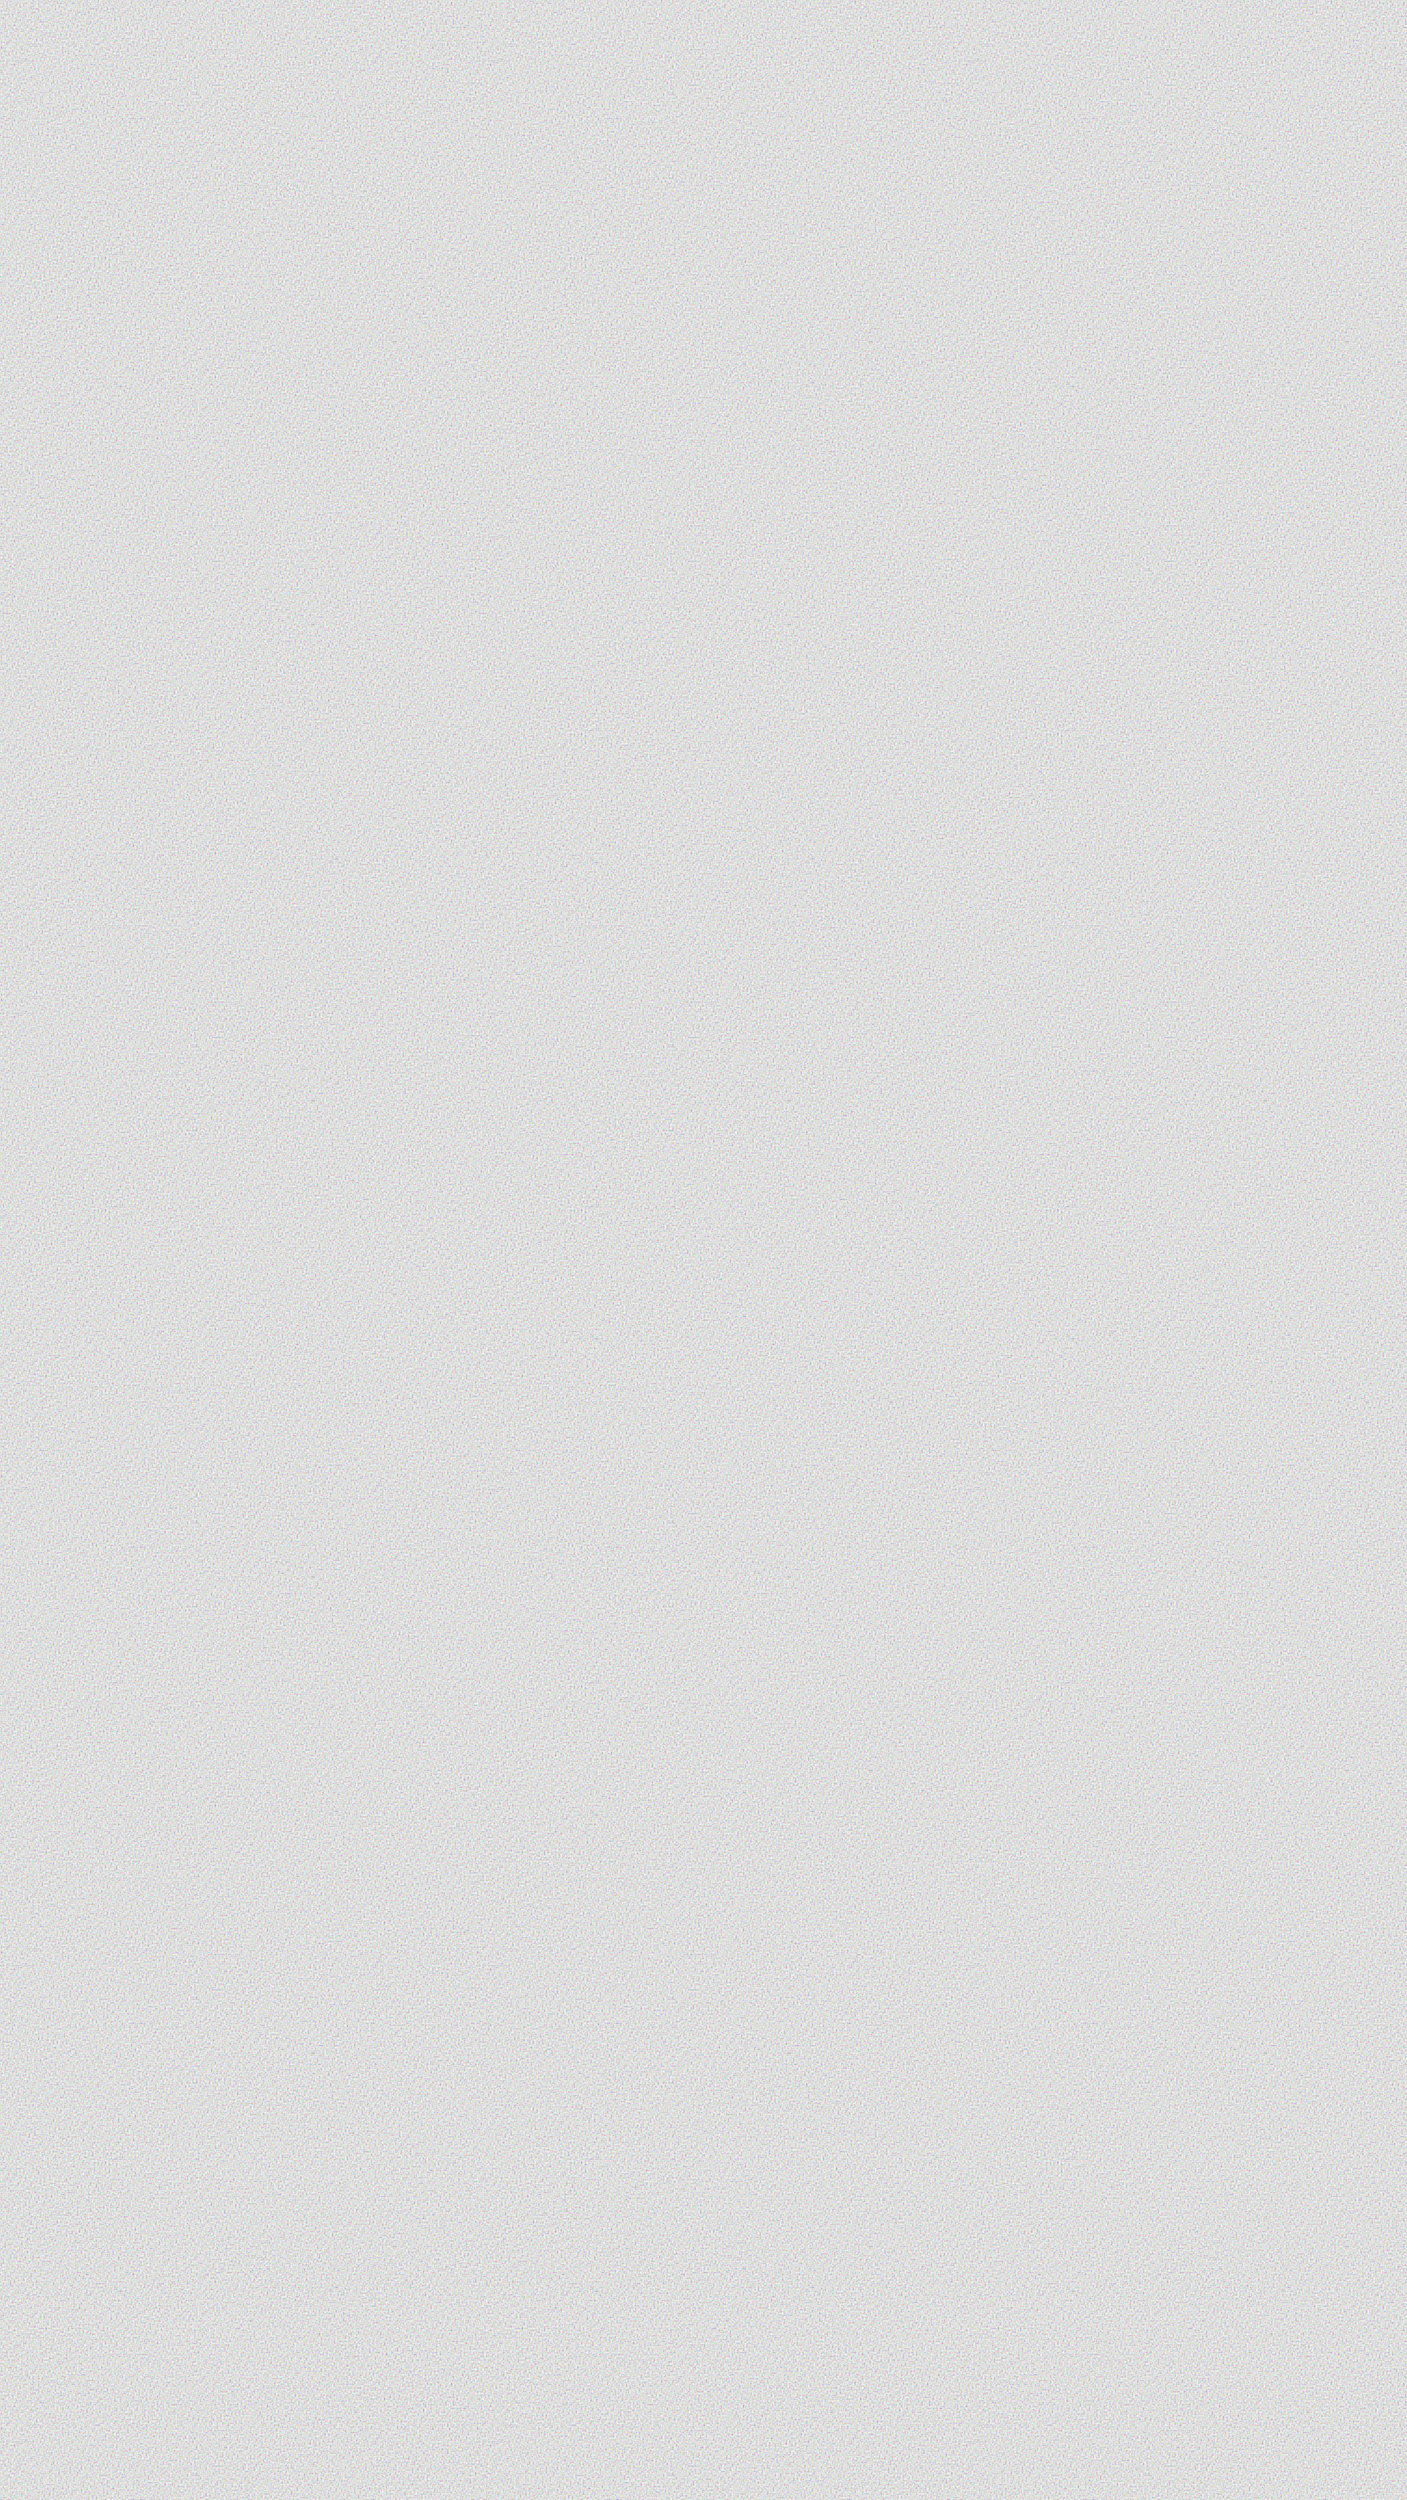
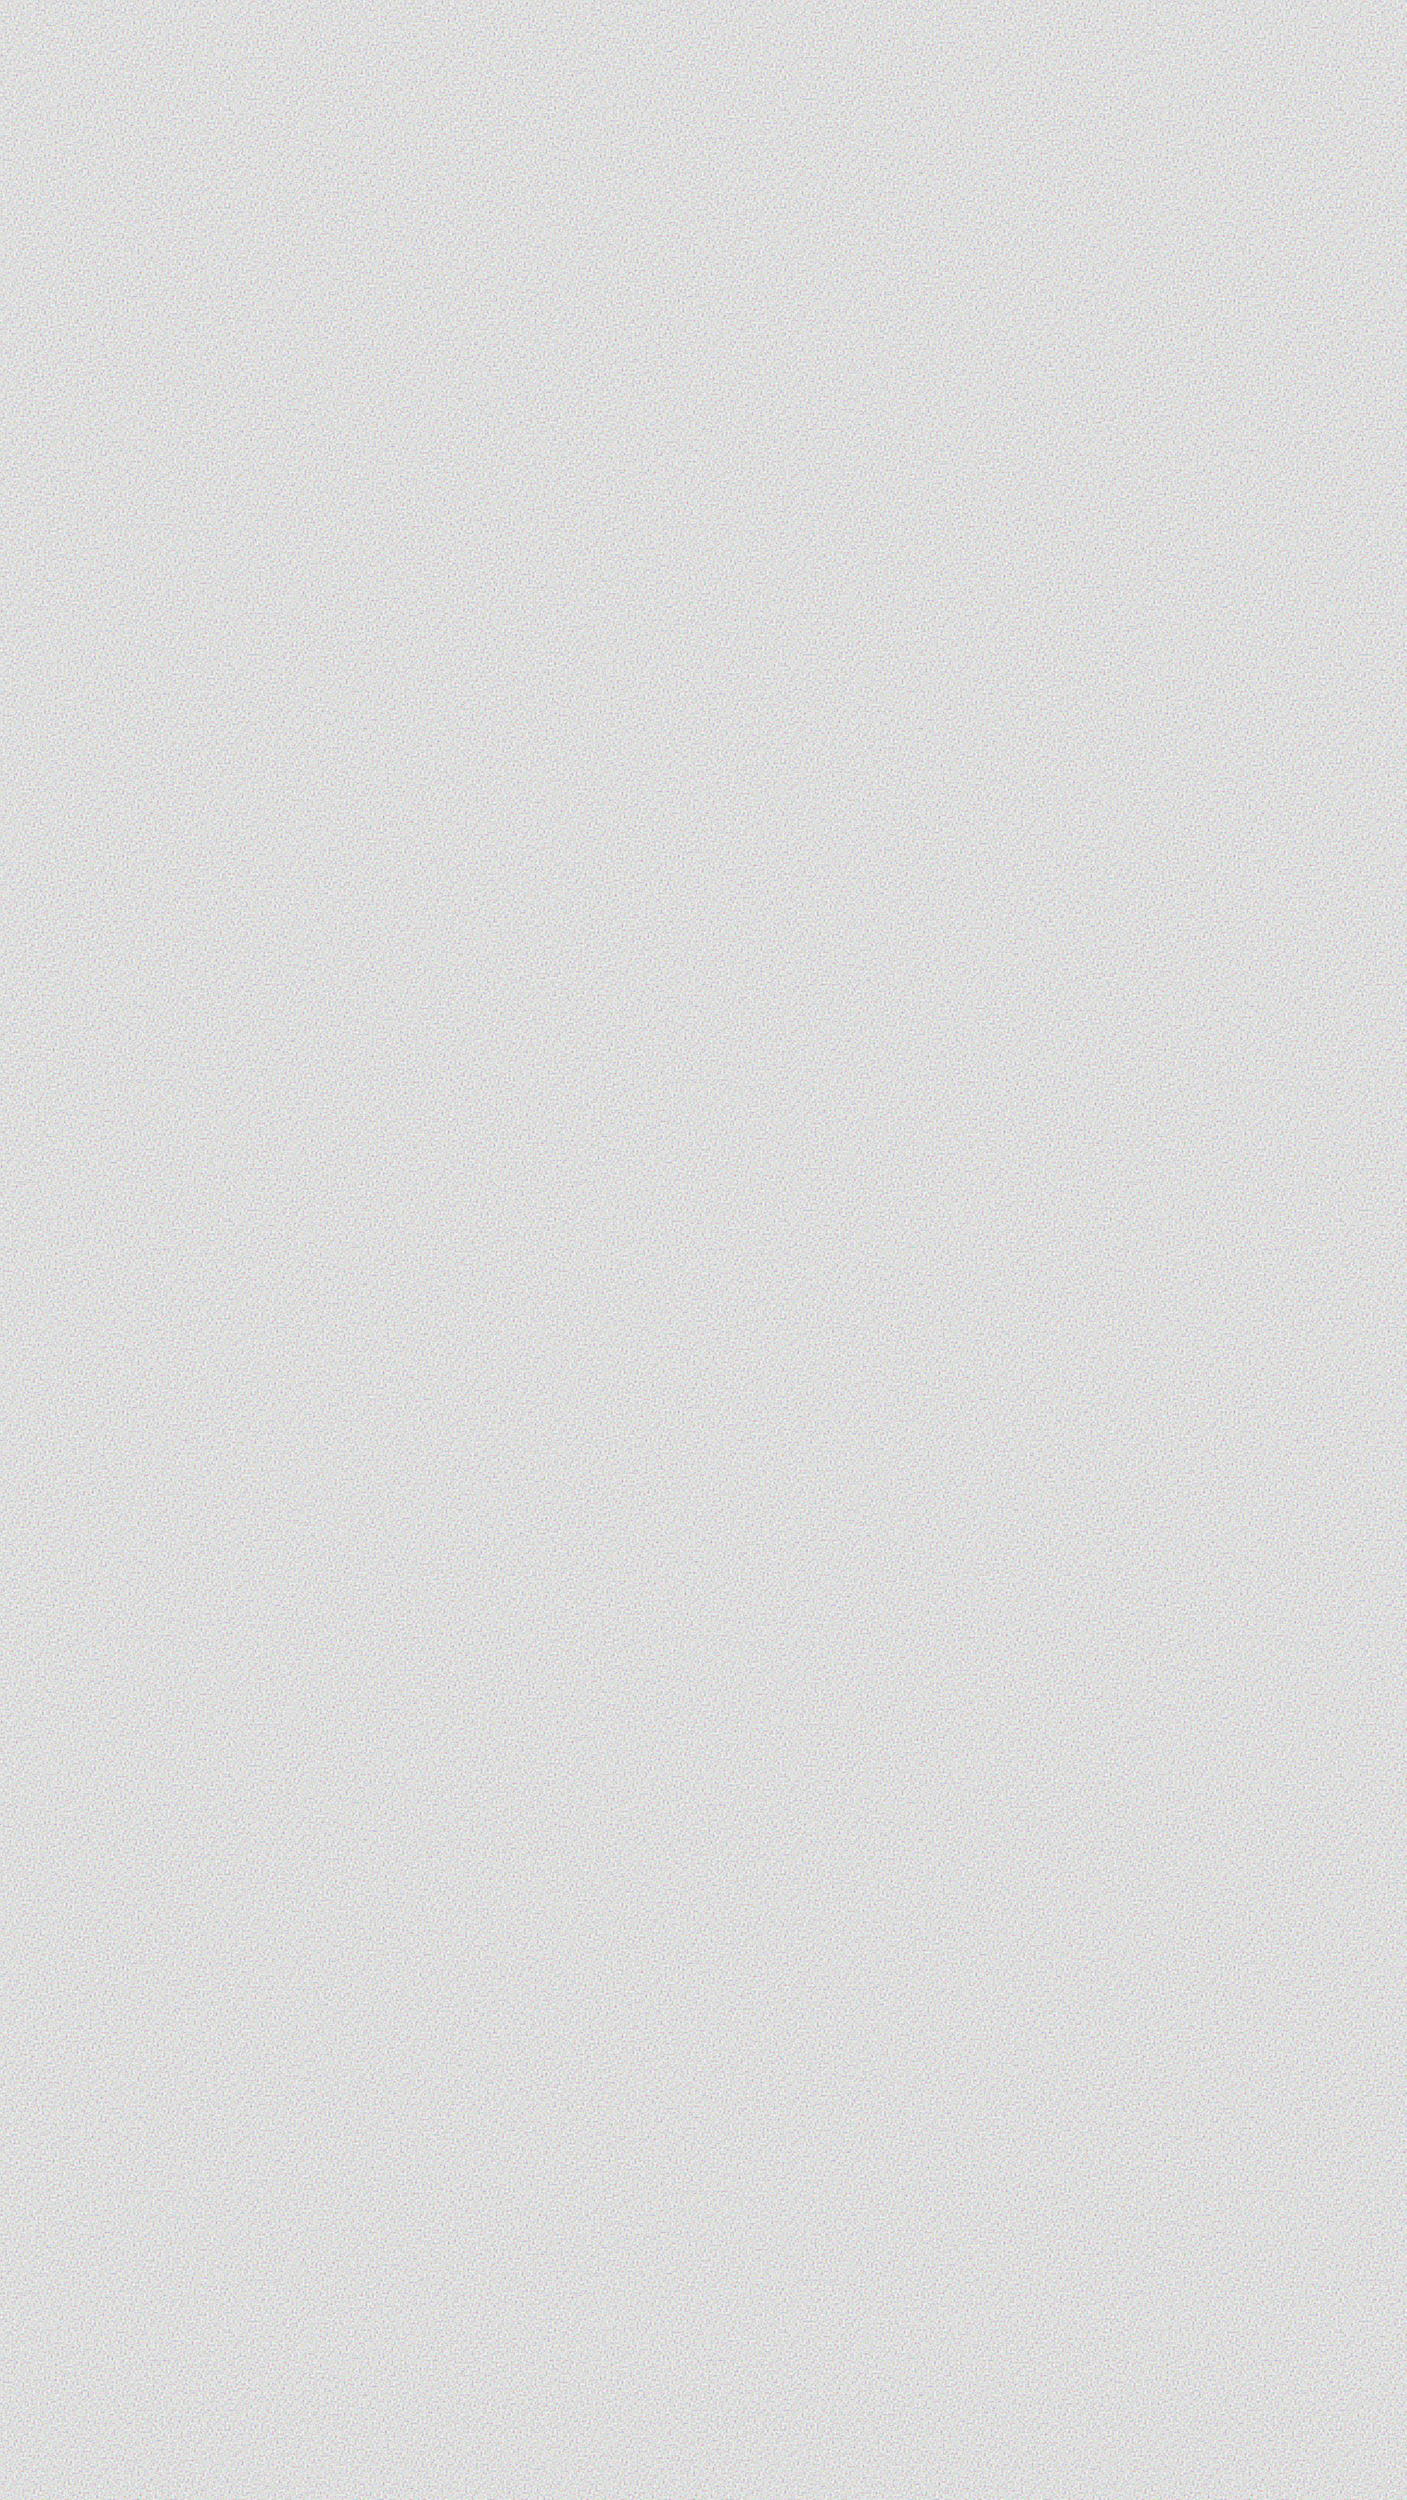
<svg xmlns="http://www.w3.org/2000/svg" width="1080" height="1920">
  <filter id="noiseFilter">
-     <feTurbulence type="fractalNoise" baseFrequency="0.7" numOctaves="1" stitchTiles="stitch" />
+     <feTurbulence type="fractalNoise" baseFrequency="0.6" numOctaves="1" stitchTiles="stitch" />
  </filter>
  <rect width="100%" height="100%" filter="url(#noiseFilter)" />
</svg>
